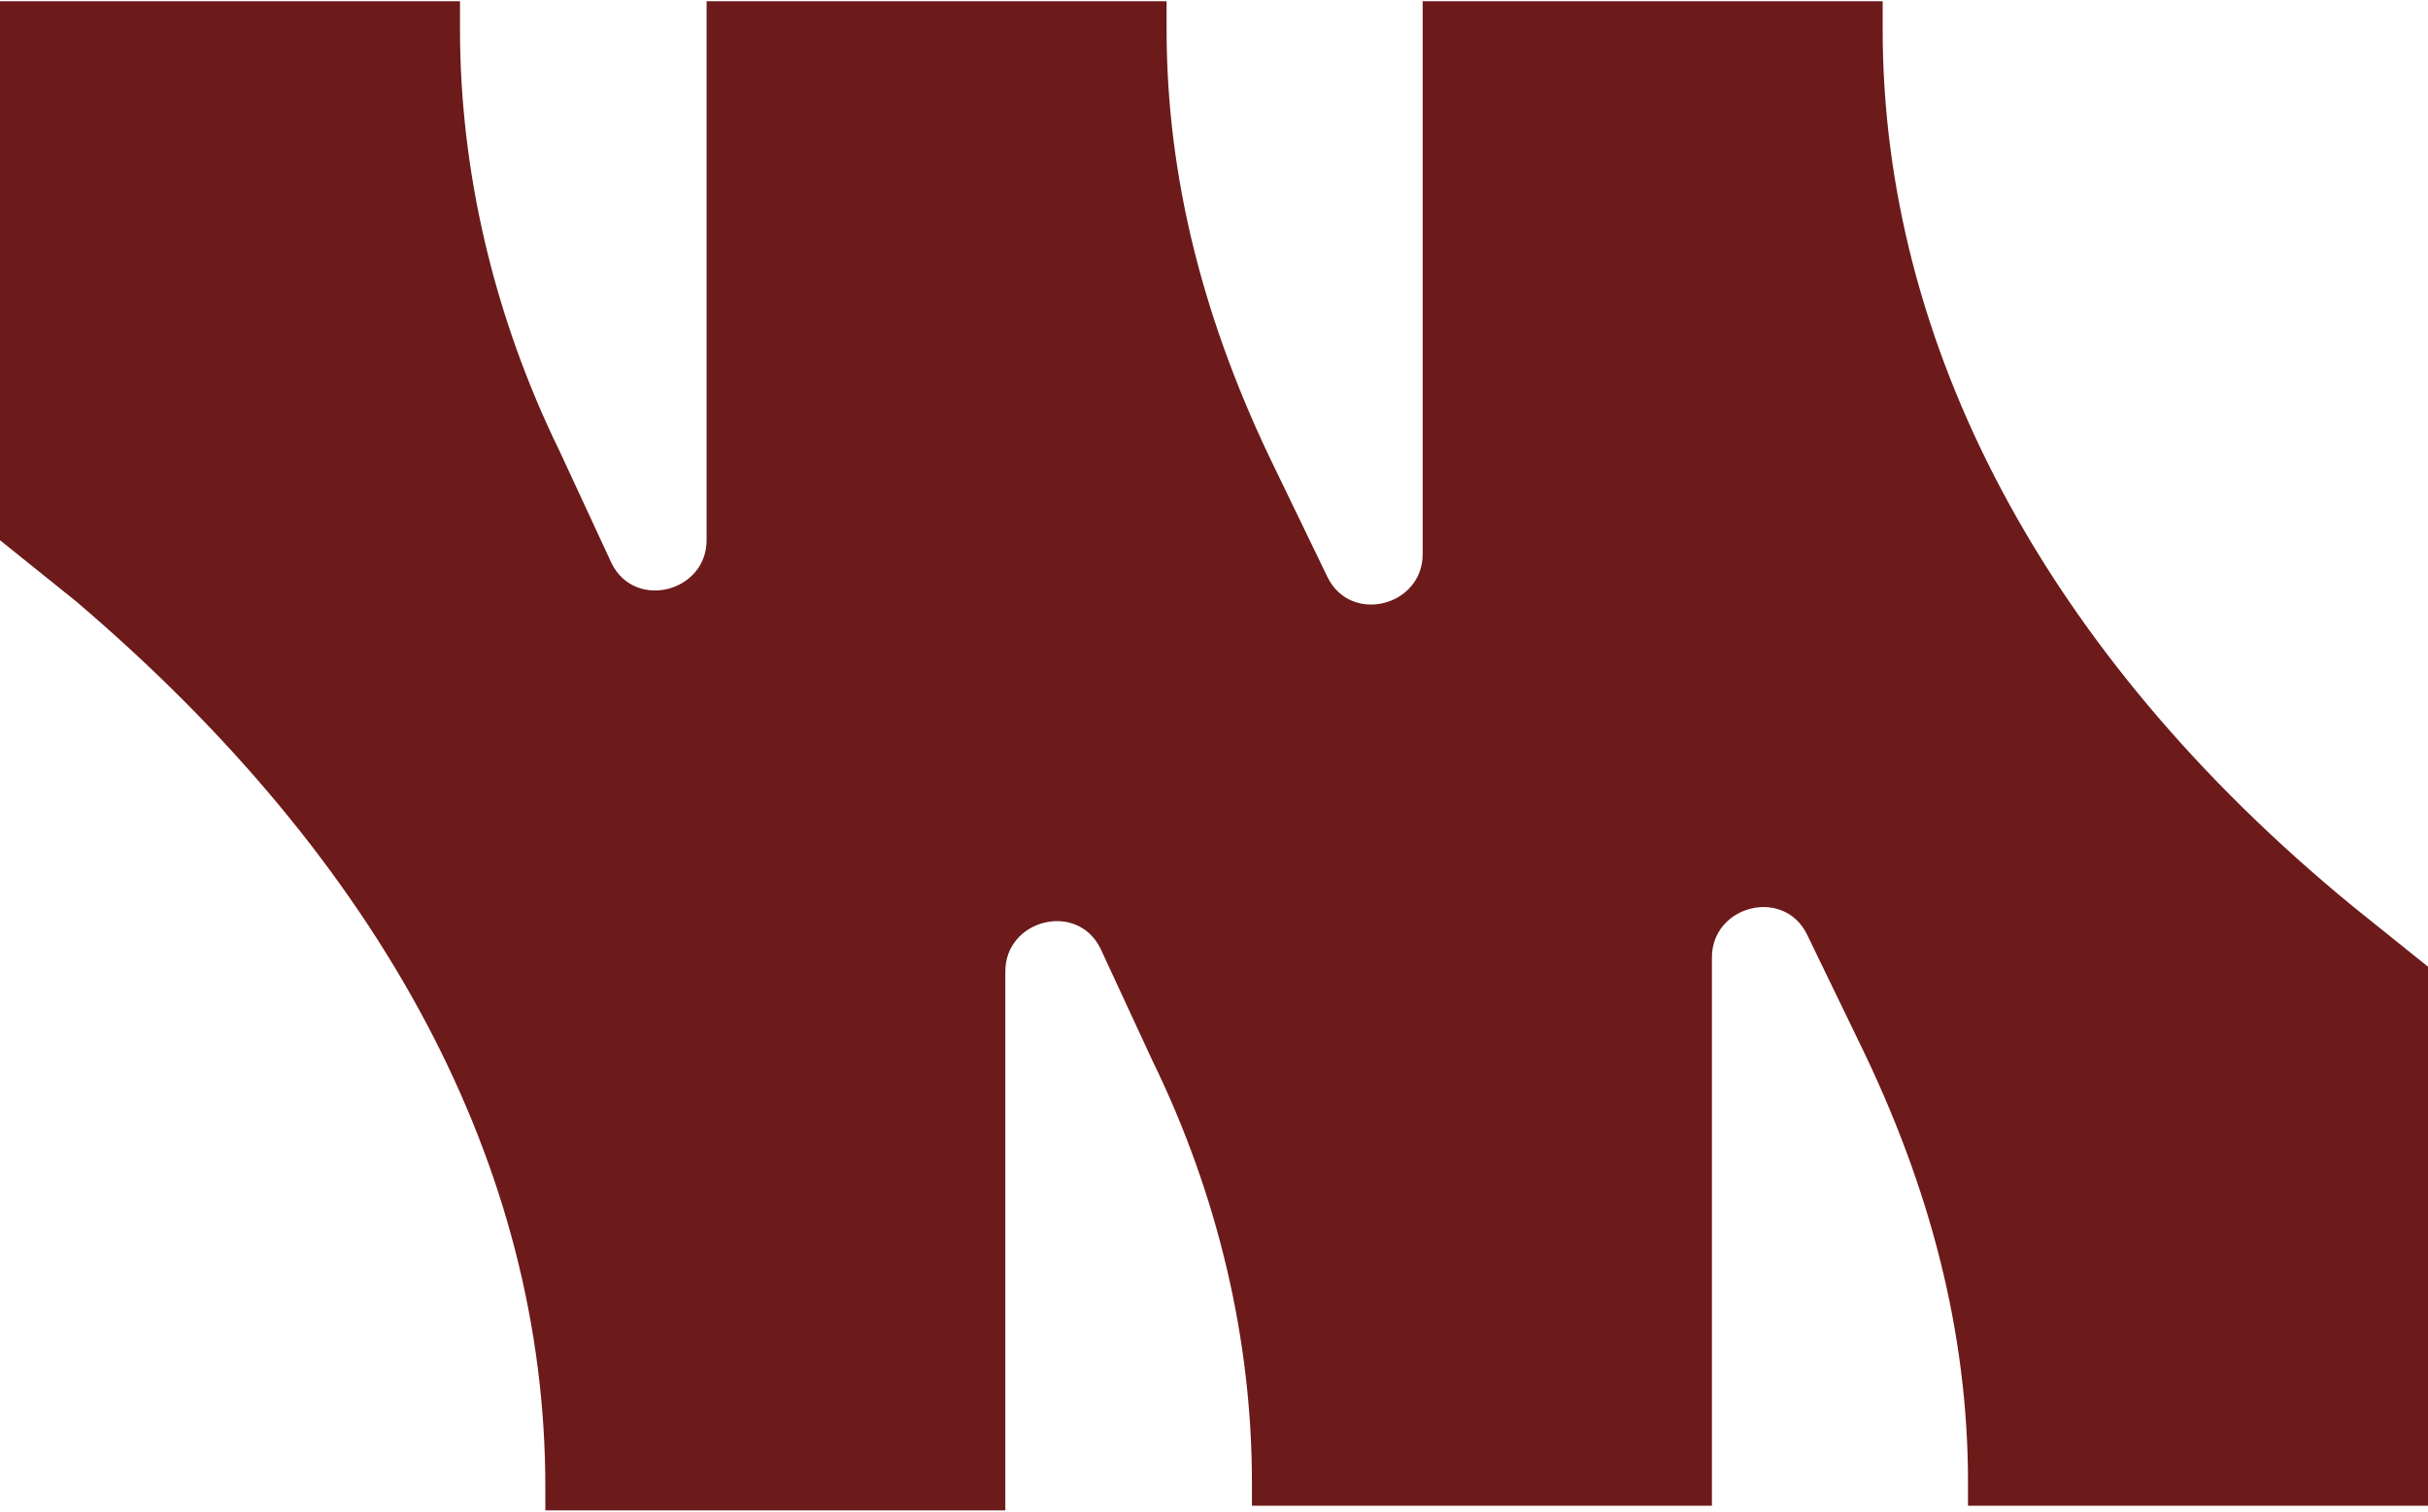
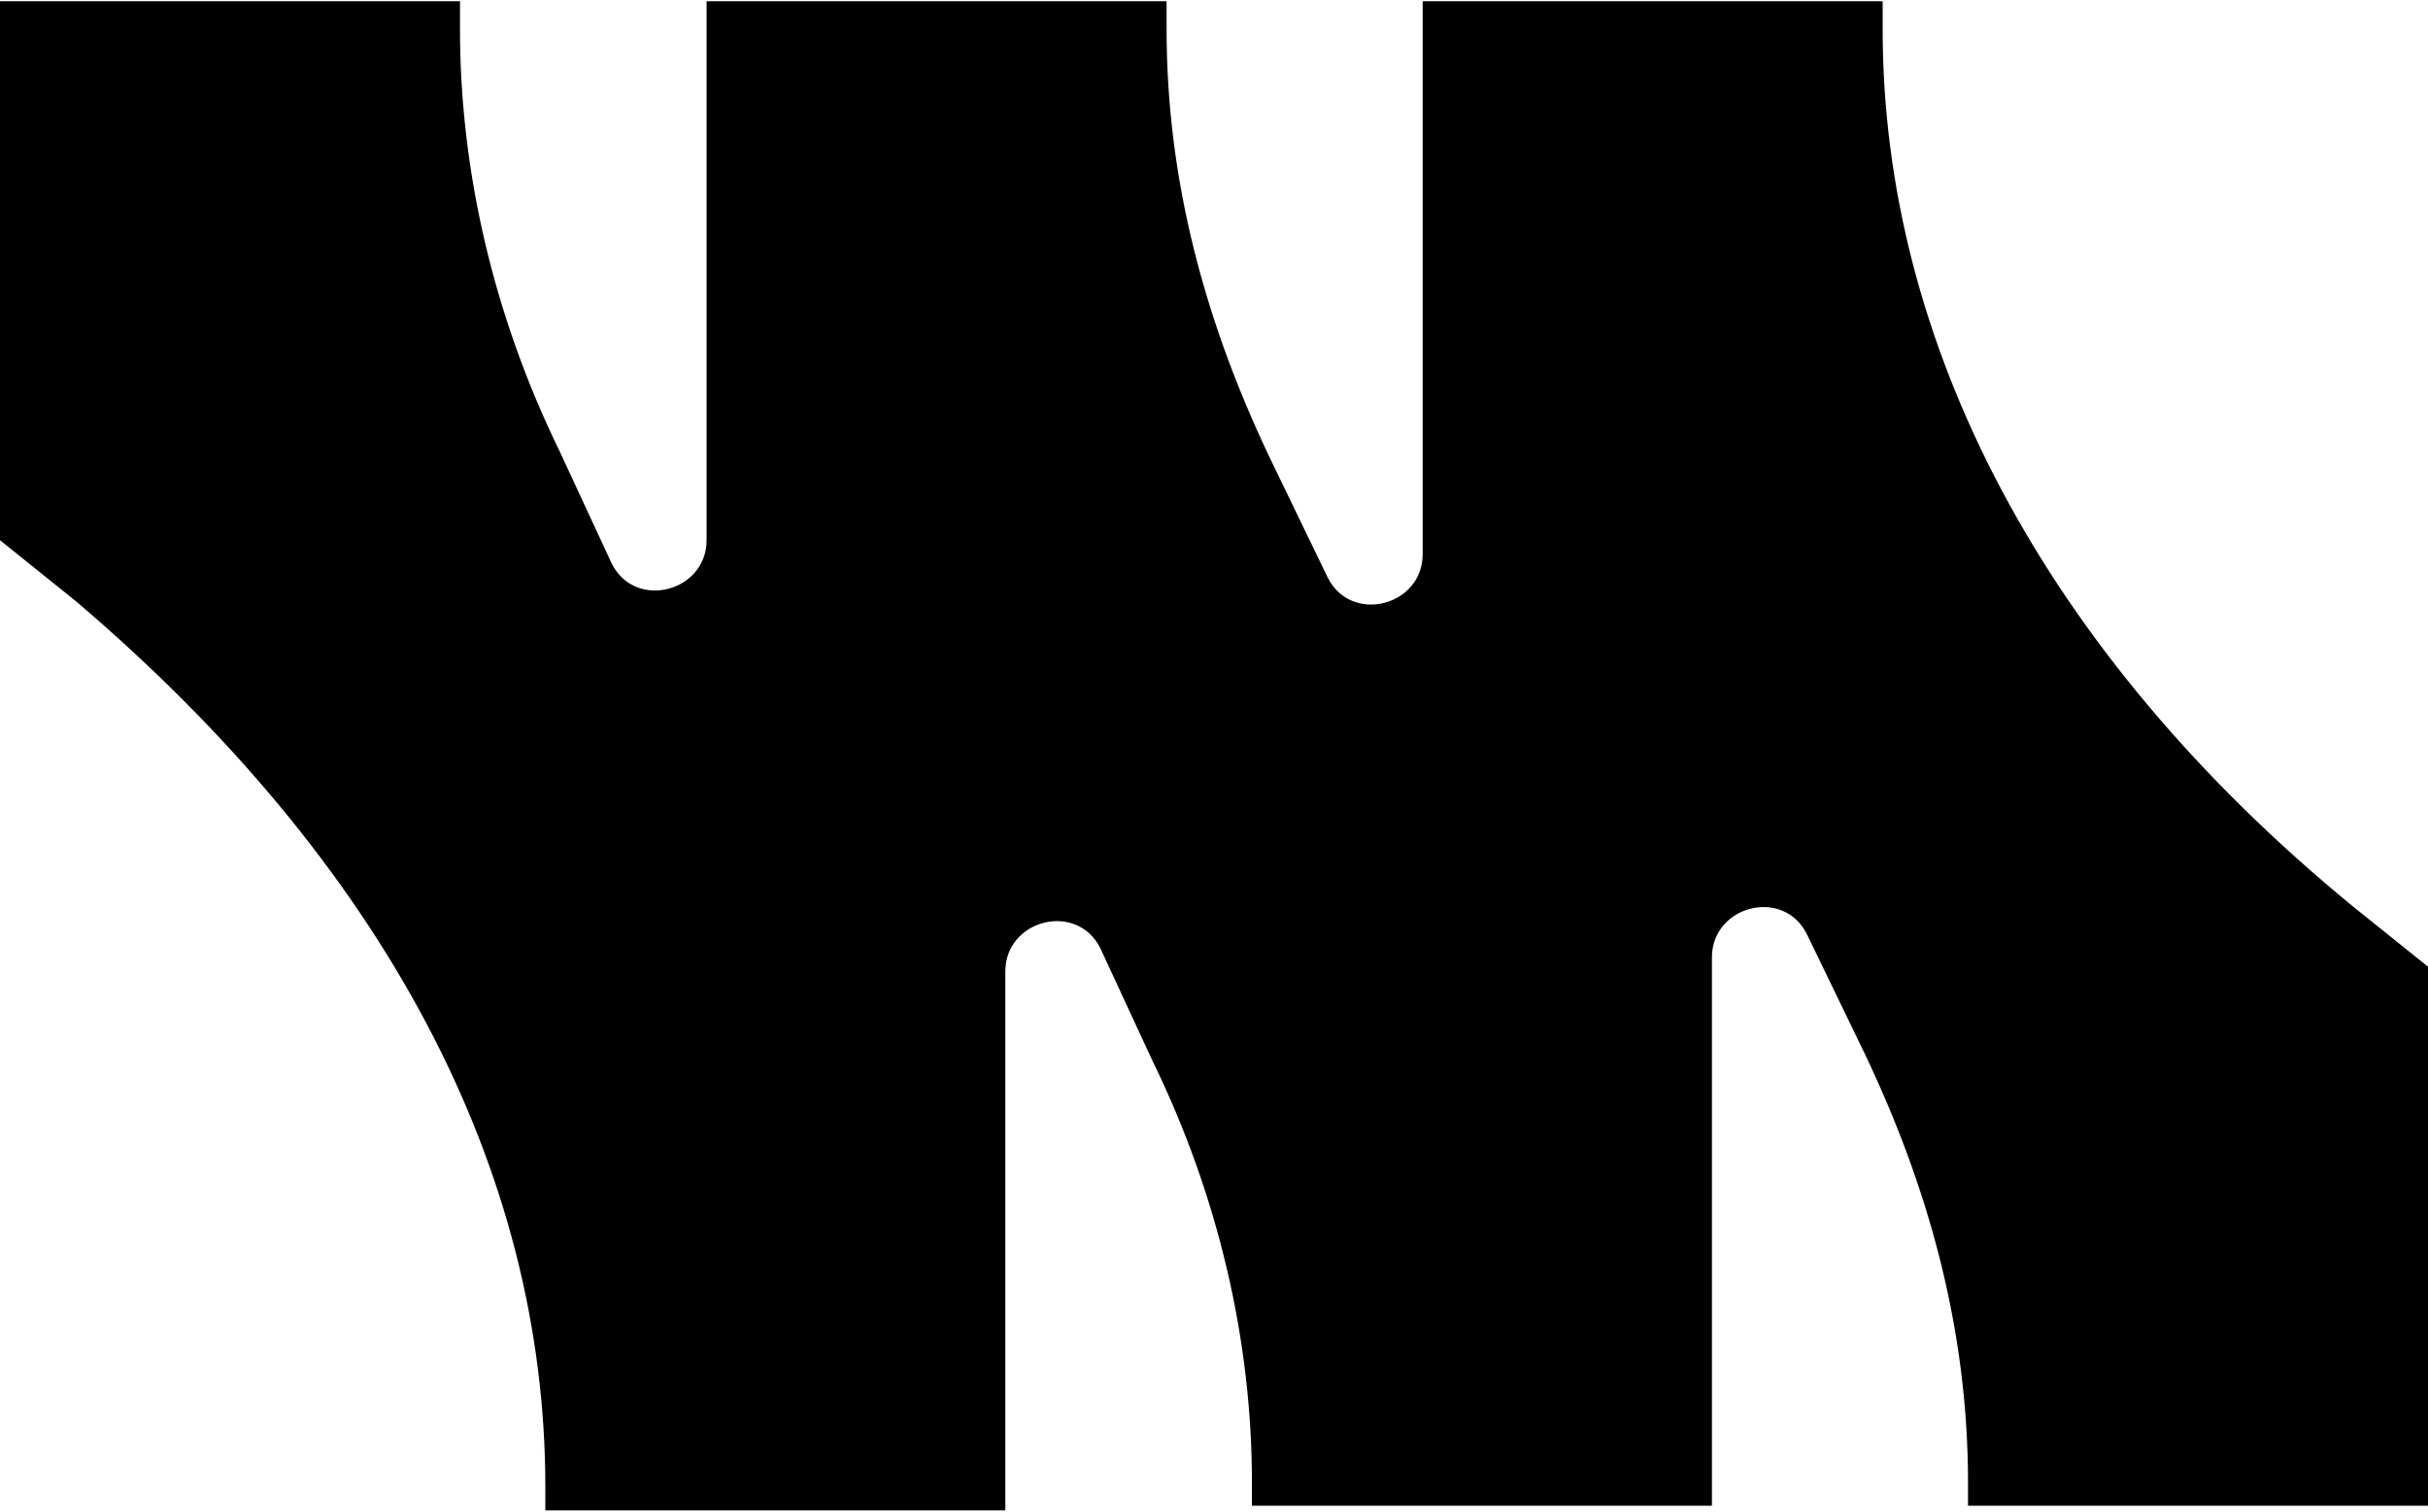
<svg xmlns="http://www.w3.org/2000/svg" width="53" height="33" viewBox="0 0 53 33" fill="none">
-   <path d="M41.096 0.641L41.096 0.027L31.055 0.027L31.055 12.1C31.055 13.226 29.502 13.635 28.984 12.612L27.846 10.259C26.293 7.087 25.465 3.915 25.465 0.641L25.465 0.027L15.424 0.027L15.424 11.793C15.424 12.919 13.871 13.328 13.354 12.305L12.215 9.849C10.766 6.882 10.041 3.71 10.041 0.641L10.041 0.027L-4.29151e-07 0.027L-9.43477e-07 11.793L1.656 13.124C8.385 18.853 11.904 25.504 11.904 32.461L11.904 32.973L21.945 32.973L21.945 21.207C21.945 20.081 23.498 19.672 24.016 20.695L25.154 23.151C26.604 26.118 27.328 29.29 27.328 32.359L27.328 32.871L37.369 32.871L37.369 20.9C37.369 19.774 38.922 19.365 39.439 20.388L40.578 22.741C42.131 25.913 42.959 29.085 42.959 32.359L42.959 32.871L53 32.871L53 21.104L51.344 19.774C44.615 14.249 41.096 7.496 41.096 0.641Z" fill="#6C1A1A" />
+   <path d="M41.096 0.641L41.096 0.027L31.055 0.027L31.055 12.1C31.055 13.226 29.502 13.635 28.984 12.612L27.846 10.259C26.293 7.087 25.465 3.915 25.465 0.641L25.465 0.027L15.424 0.027L15.424 11.793C15.424 12.919 13.871 13.328 13.354 12.305L12.215 9.849C10.766 6.882 10.041 3.71 10.041 0.641L10.041 0.027L-4.29151e-07 0.027L-9.43477e-07 11.793L1.656 13.124C8.385 18.853 11.904 25.504 11.904 32.461L11.904 32.973L21.945 32.973L21.945 21.207C21.945 20.081 23.498 19.672 24.016 20.695L25.154 23.151C26.604 26.118 27.328 29.29 27.328 32.359L27.328 32.871L37.369 32.871L37.369 20.9C37.369 19.774 38.922 19.365 39.439 20.388L40.578 22.741C42.131 25.913 42.959 29.085 42.959 32.359L42.959 32.871L53 32.871L53 21.104L51.344 19.774C44.615 14.249 41.096 7.496 41.096 0.641Z" fill="#000000" />
</svg>
